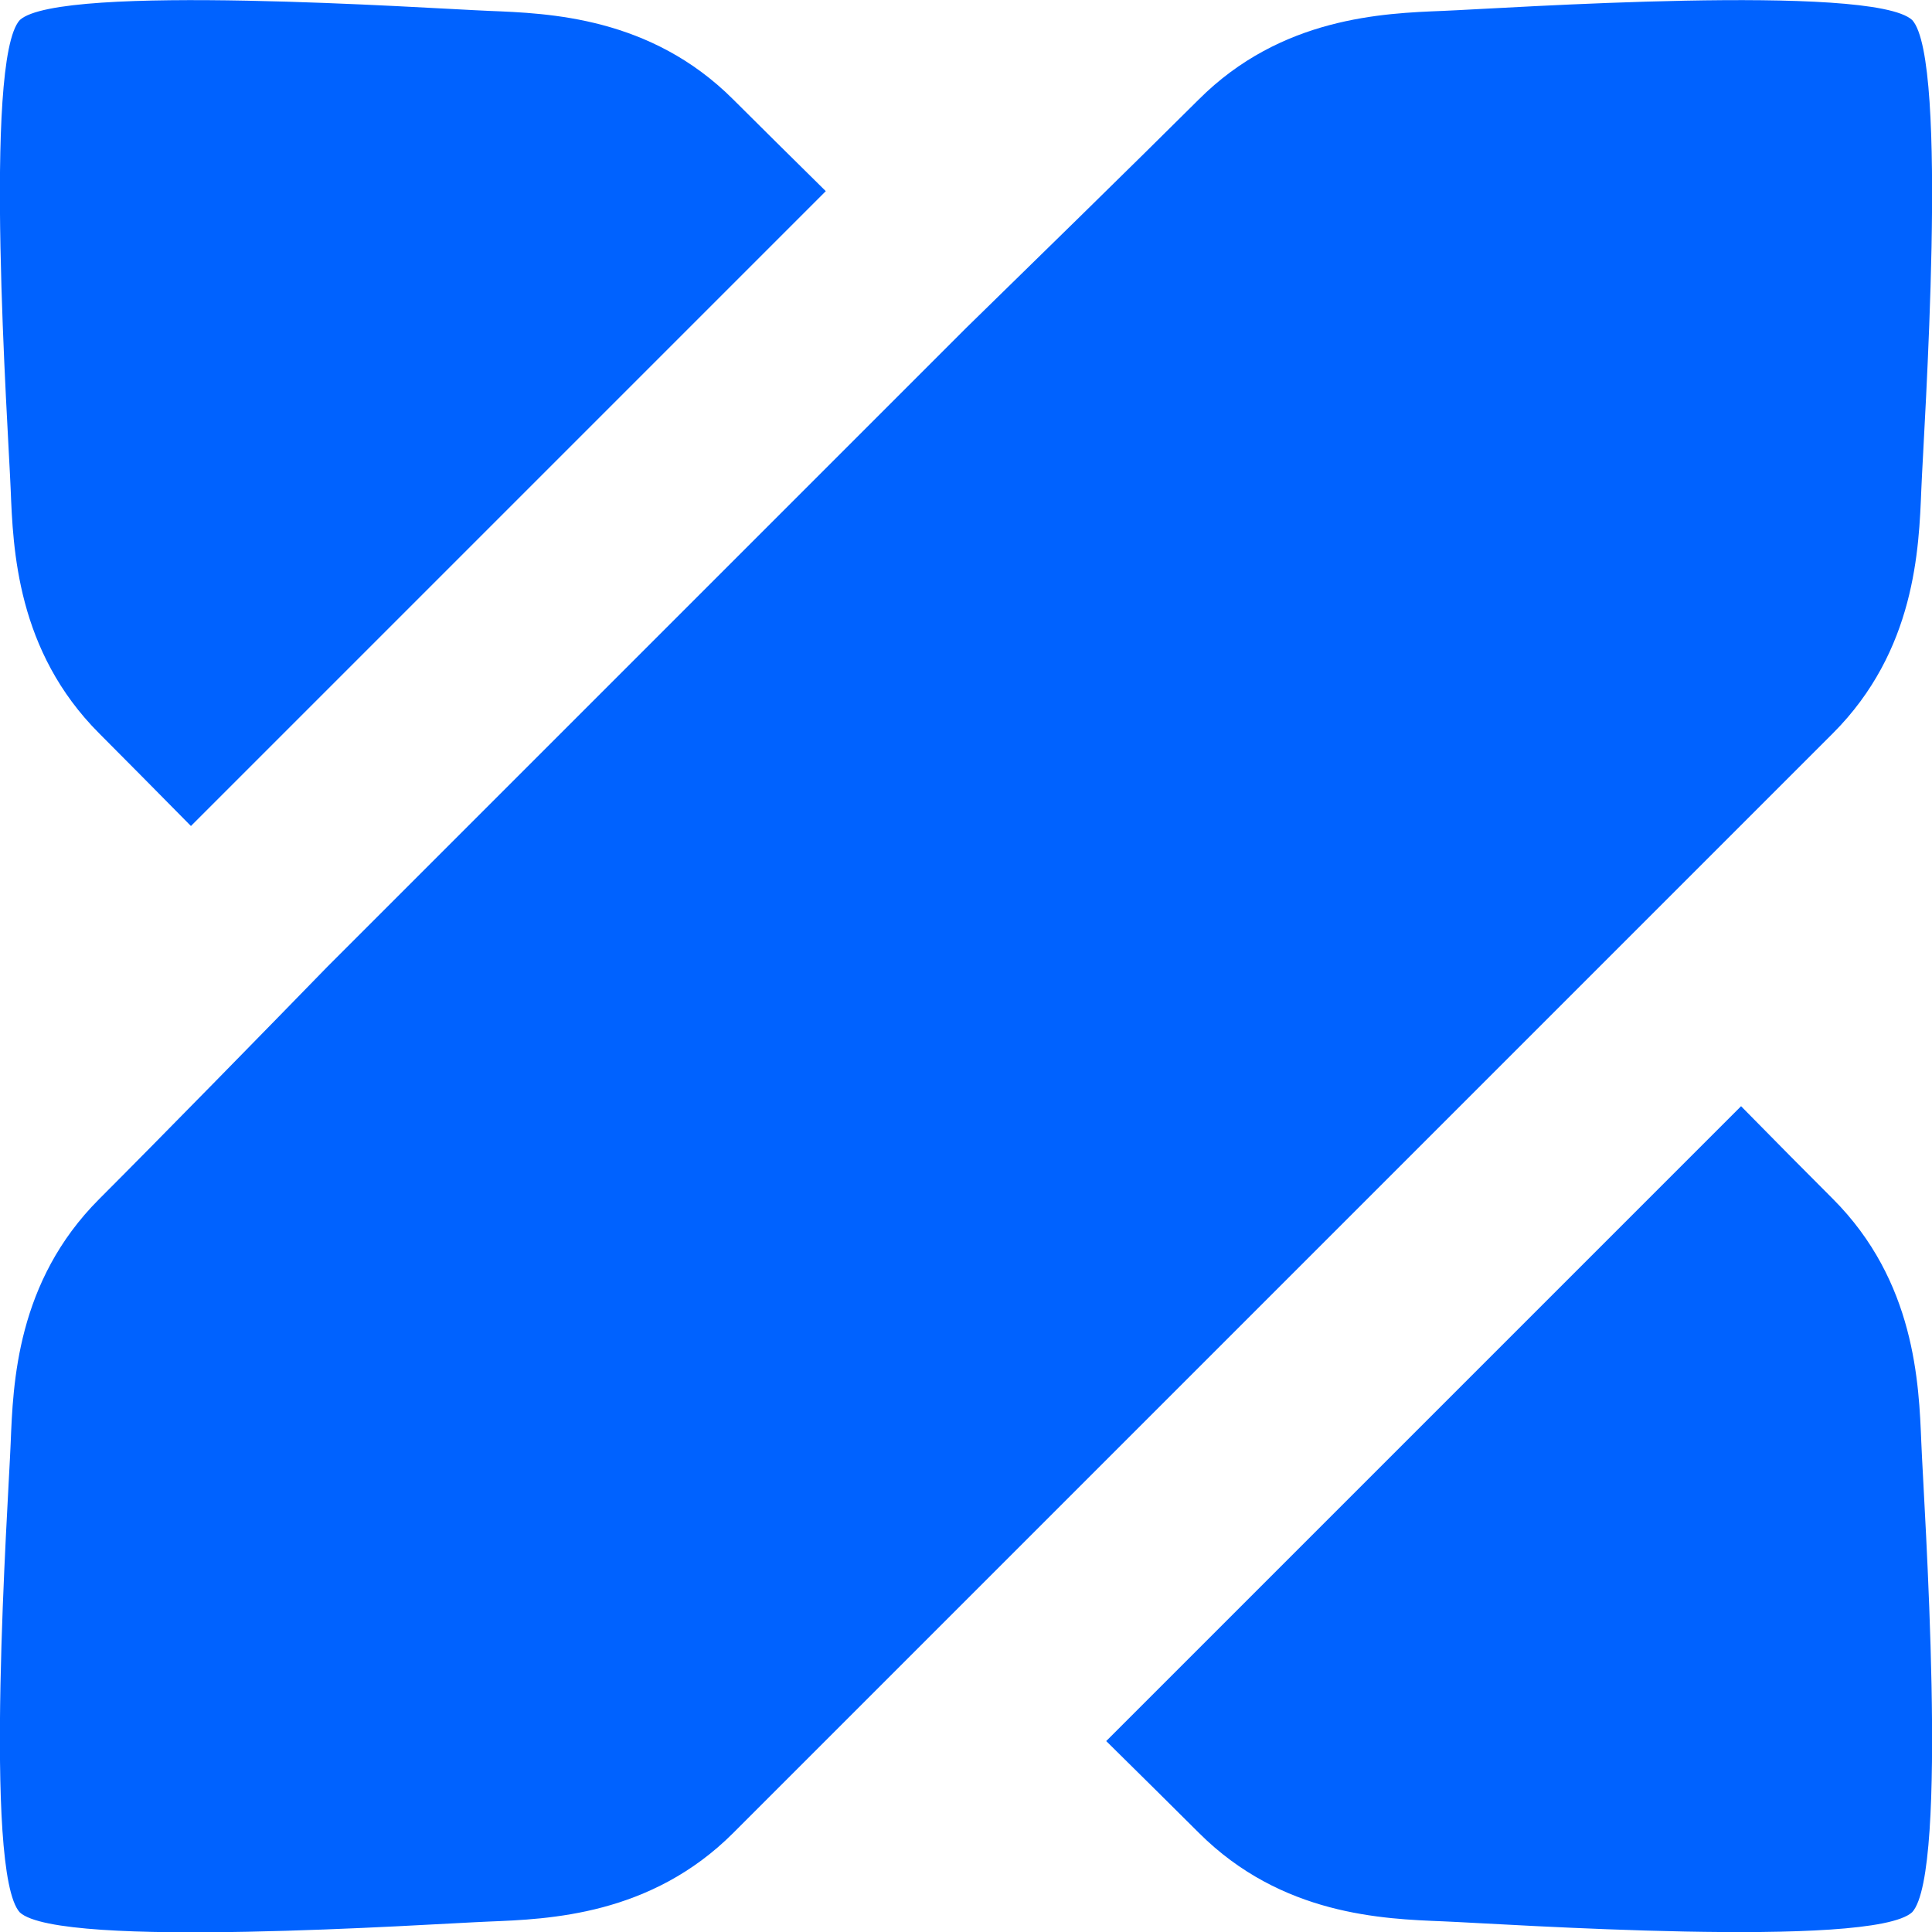
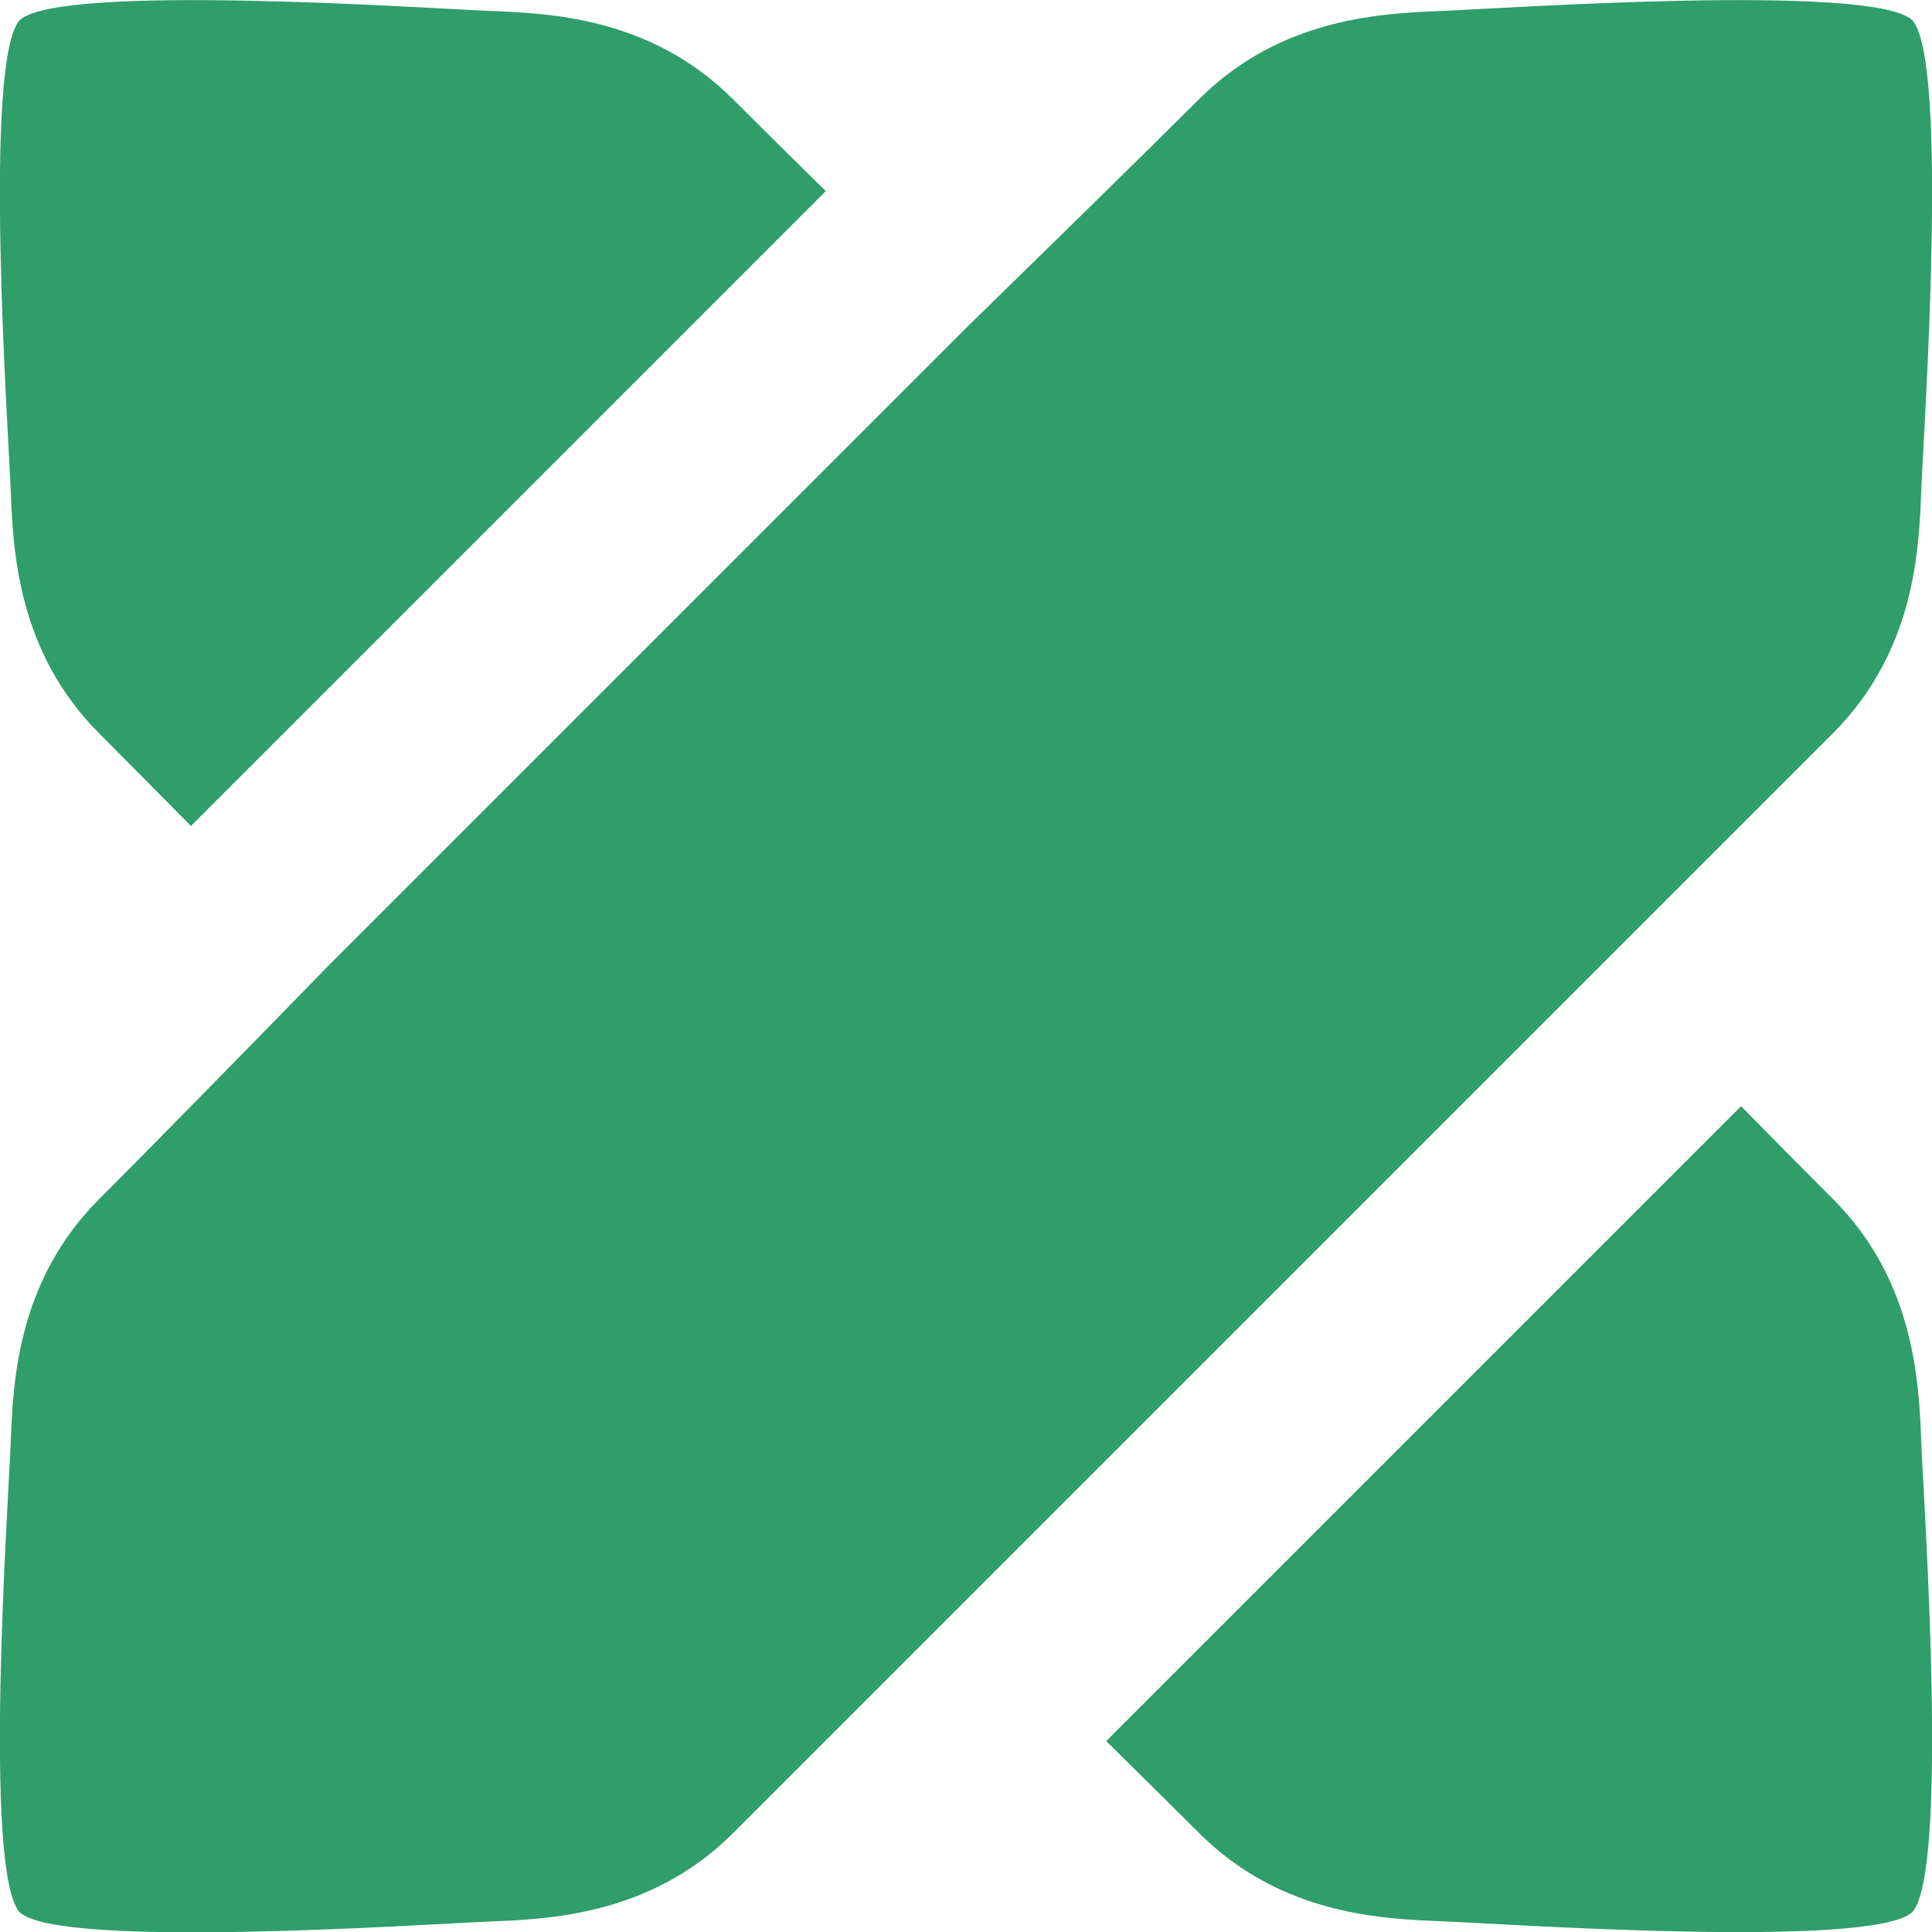
<svg xmlns="http://www.w3.org/2000/svg" xml:space="preserve" width="17.37mm" height="17.37mm" version="1.1" style="shape-rendering:geometricPrecision; text-rendering:geometricPrecision; image-rendering:optimizeQuality; fill-rule:evenodd; clip-rule:evenodd" viewBox="0 0 88.74 88.74">
  <defs>
    <style type="text/css">
   
-     .fil0 {fill:#0062FF}
+     .fil0 {fill:#2F9E6A}
   
  </style>
  </defs>
  <g id="Layer_x0020_1">
    <path class="fil0" d="M8.77 37.94c-1.57,-1.59 -3.08,-3.12 -4.21,-4.25 -3.79,-3.79 -3.96,-8.47 -4.07,-11.22 -0.11,-2.75 -1.28,-19.7 0.42,-21.55 1.85,-1.7 18.8,-0.53 21.55,-0.42 2.75,0.11 7.42,0.27 11.22,4.07 1.13,1.13 2.66,2.64 4.25,4.21l-29.17 29.17zm35.6 -22.87c2.53,-2.47 7.86,-7.68 10.69,-10.5 3.79,-3.79 8.47,-3.96 11.22,-4.07 2.75,-0.11 19.7,-1.28 21.55,0.42 1.7,1.85 0.53,18.8 0.42,21.55 -0.11,2.75 -0.27,7.42 -4.07,11.22 -20.54,20.54 -34.91,34.91 -50.5,50.5 -3.79,3.79 -8.47,3.96 -11.22,4.07 -2.75,0.11 -19.7,1.28 -21.55,-0.42 -1.7,-1.85 -0.53,-18.8 -0.42,-21.55 0.11,-2.75 0.27,-7.42 4.07,-11.22 2.83,-2.83 8.03,-8.15 10.5,-10.69l29.31 -29.31zm35.6 35.74c1.56,1.59 3.08,3.12 4.21,4.25 3.79,3.79 3.96,8.47 4.07,11.22 0.11,2.75 1.28,19.7 -0.42,21.55 -1.85,1.7 -18.8,0.53 -21.55,0.42 -2.75,-0.11 -7.42,-0.27 -11.22,-4.07 -1.13,-1.13 -2.66,-2.64 -4.25,-4.21l29.17 -29.17z" />
  </g>
</svg>
